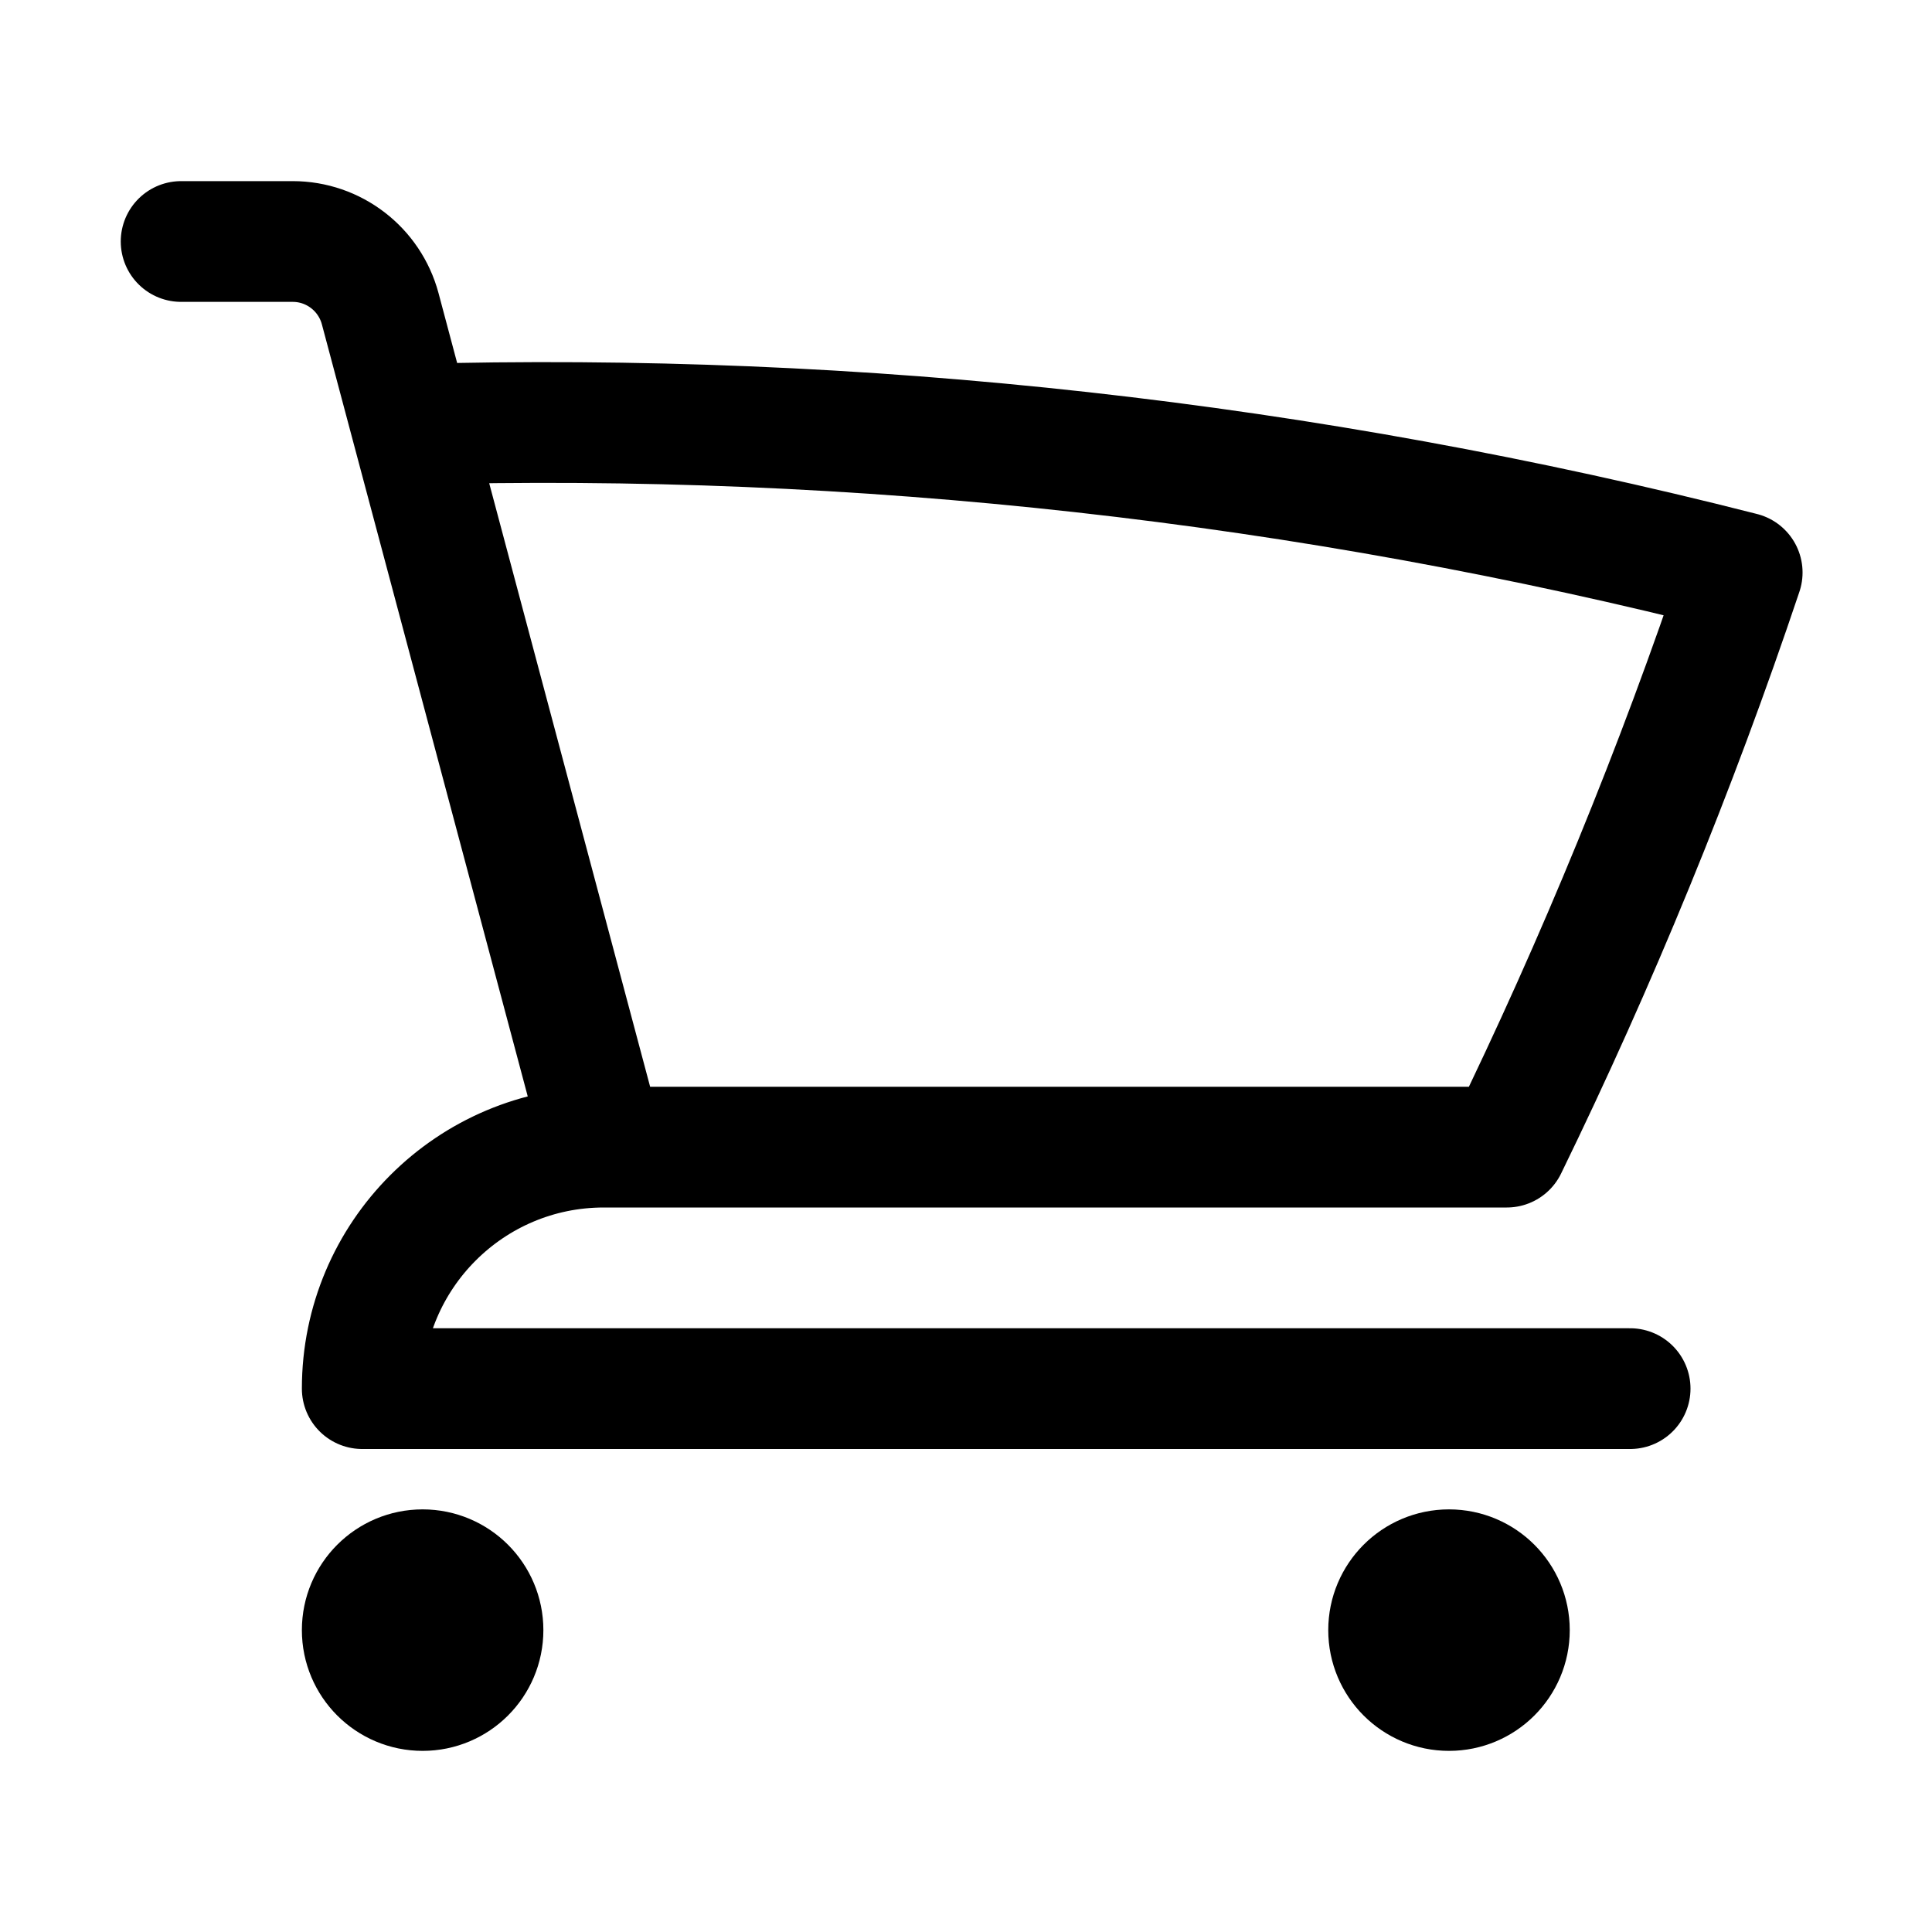
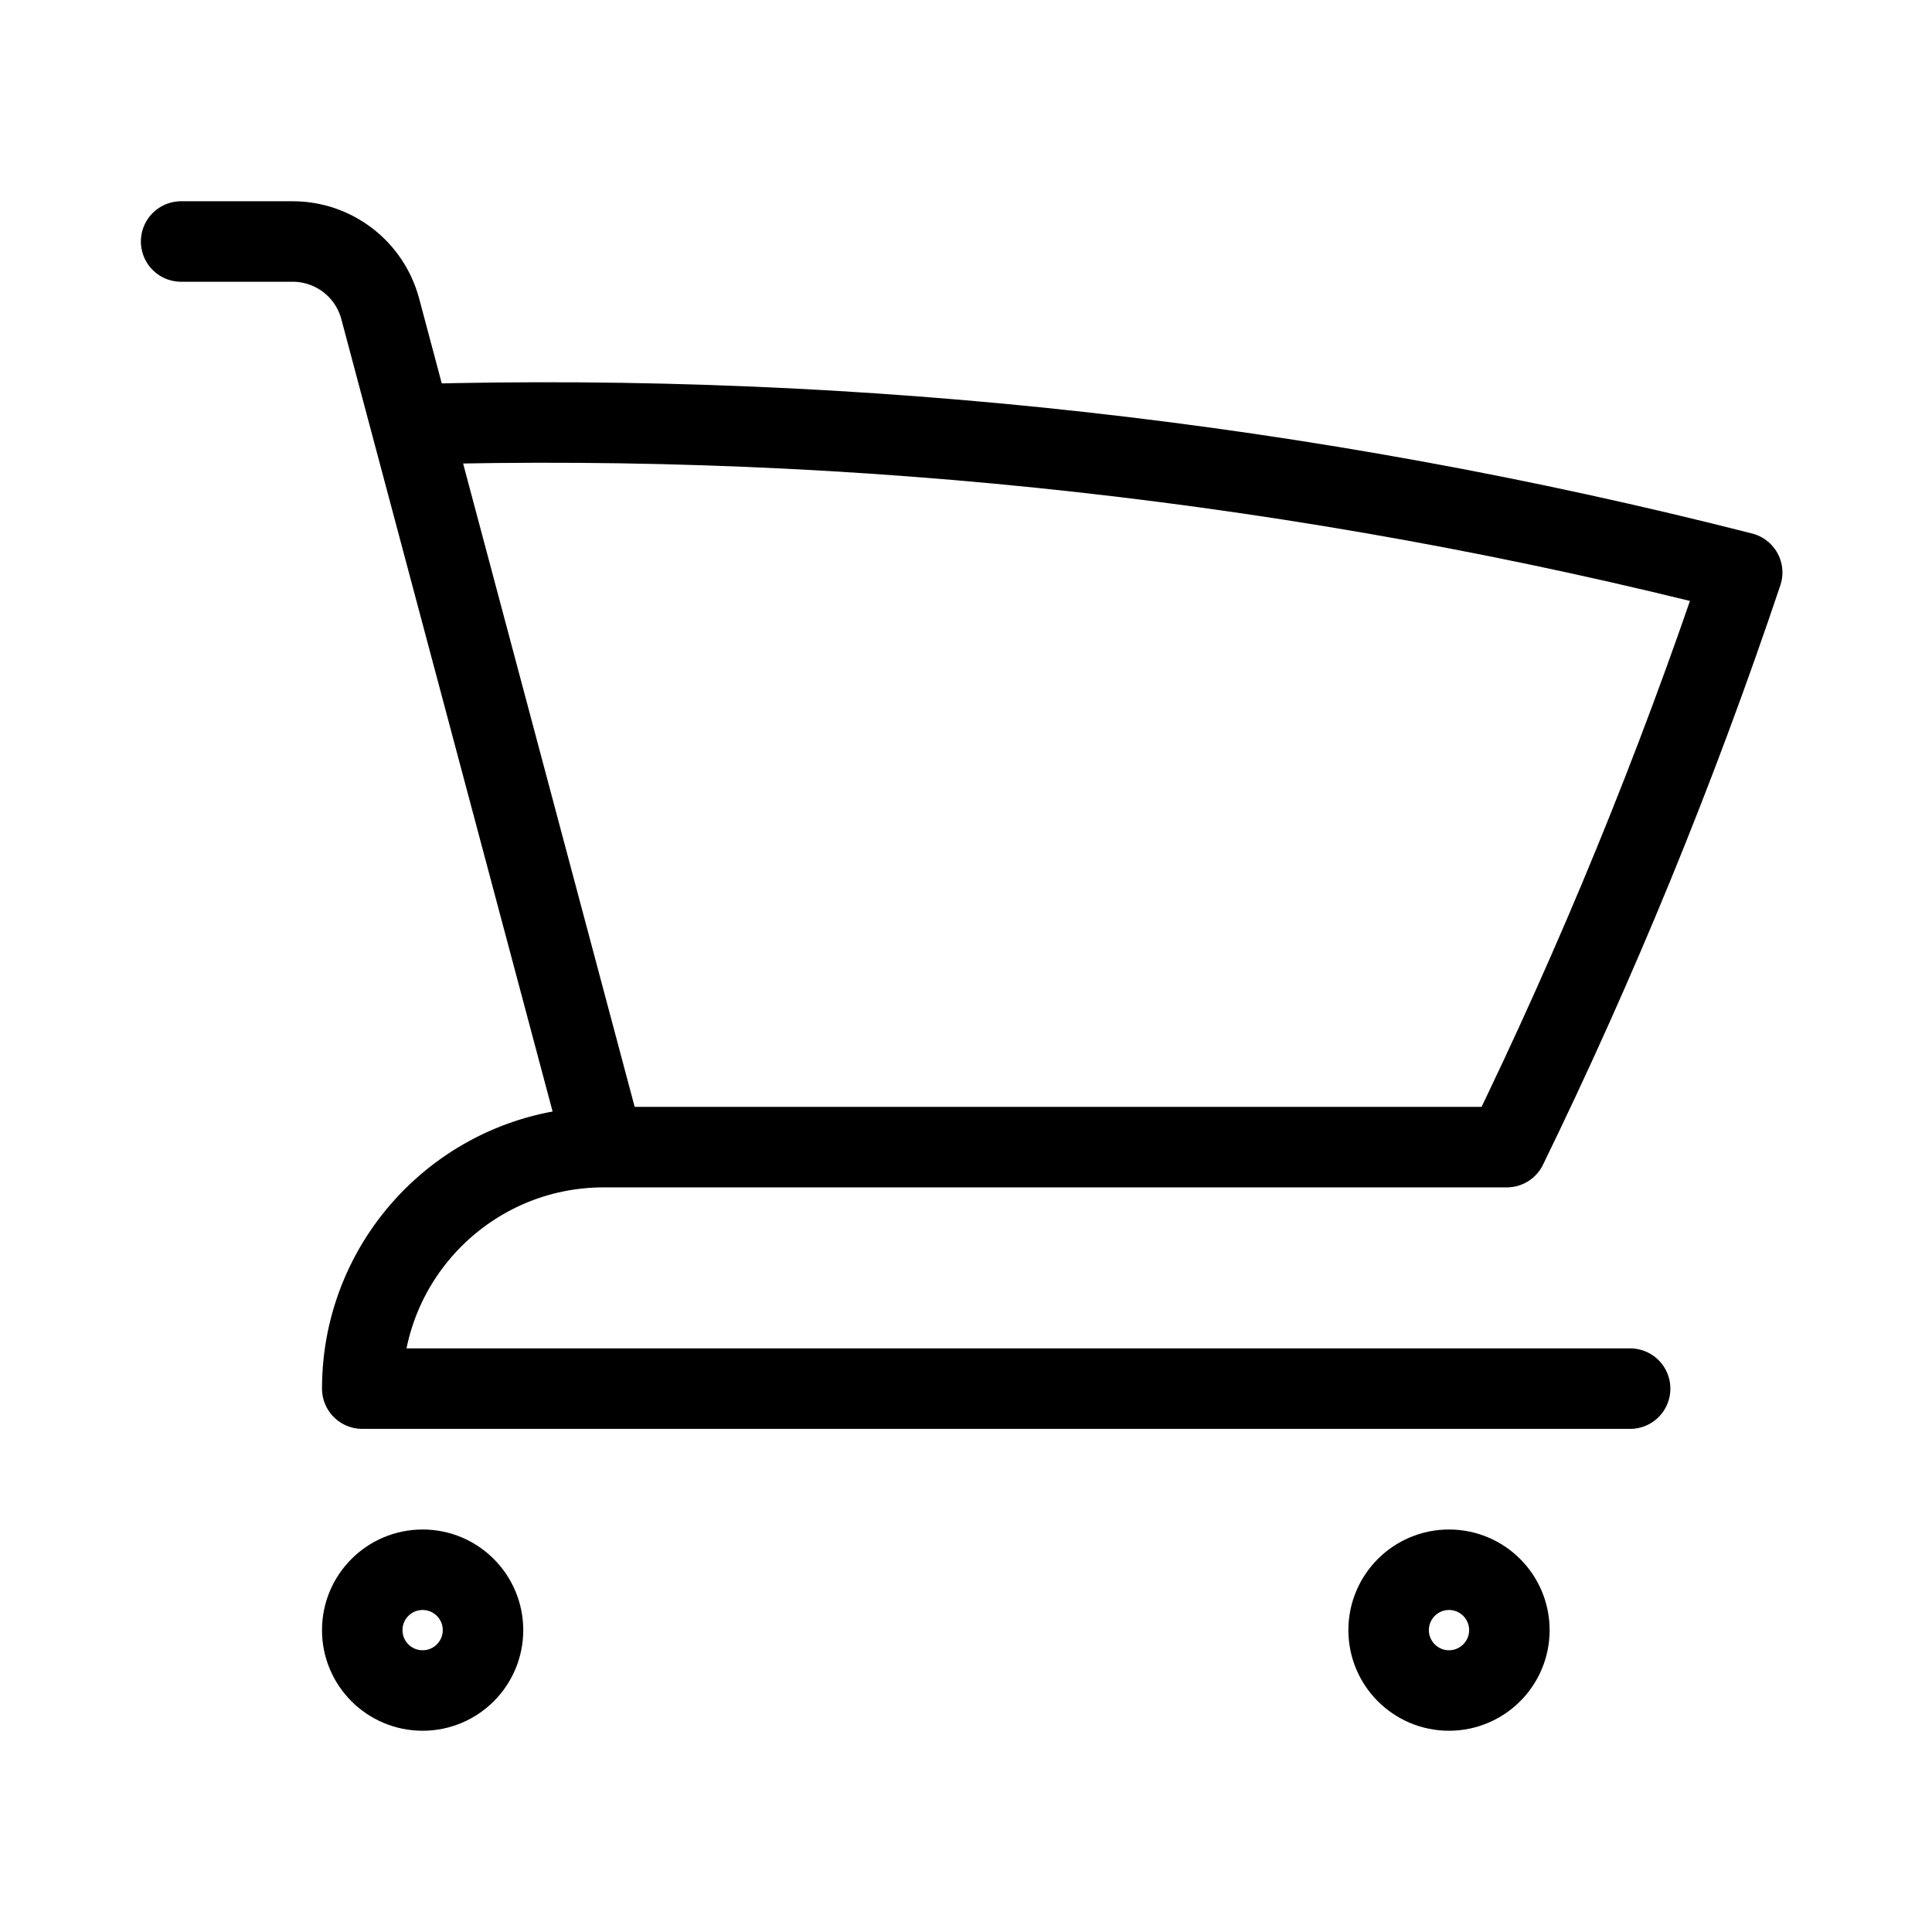
- <svg xmlns="http://www.w3.org/2000/svg" fill="none" viewBox="0 0 24 24" stroke-width="1.5" stroke="currentColor" class="size-6">
+ <svg xmlns="http://www.w3.org/2000/svg" fill="none" viewBox="0 0 24 24" stroke-width="1.0" stroke="currentColor" class="size-6">
  <path stroke-linecap="round" stroke-linejoin="round" d="M2.25 3h1.386c.51 0 .955.343 1.087.835l.383 1.437M7.5 14.25a3 3 0 0 0-3 3h15.75m-12.75-3h11.218c1.121-2.3 2.1-4.684 2.924-7.138a60.114 60.114 0 0 0-16.536-1.84M7.5 14.25 5.106 5.272M6 20.25a.75.75 0 1 1-1.5 0 .75.75 0 0 1 1.5 0Zm12.75 0a.75.75 0 1 1-1.5 0 .75.75 0 0 1 1.5 0Z" />
</svg>
